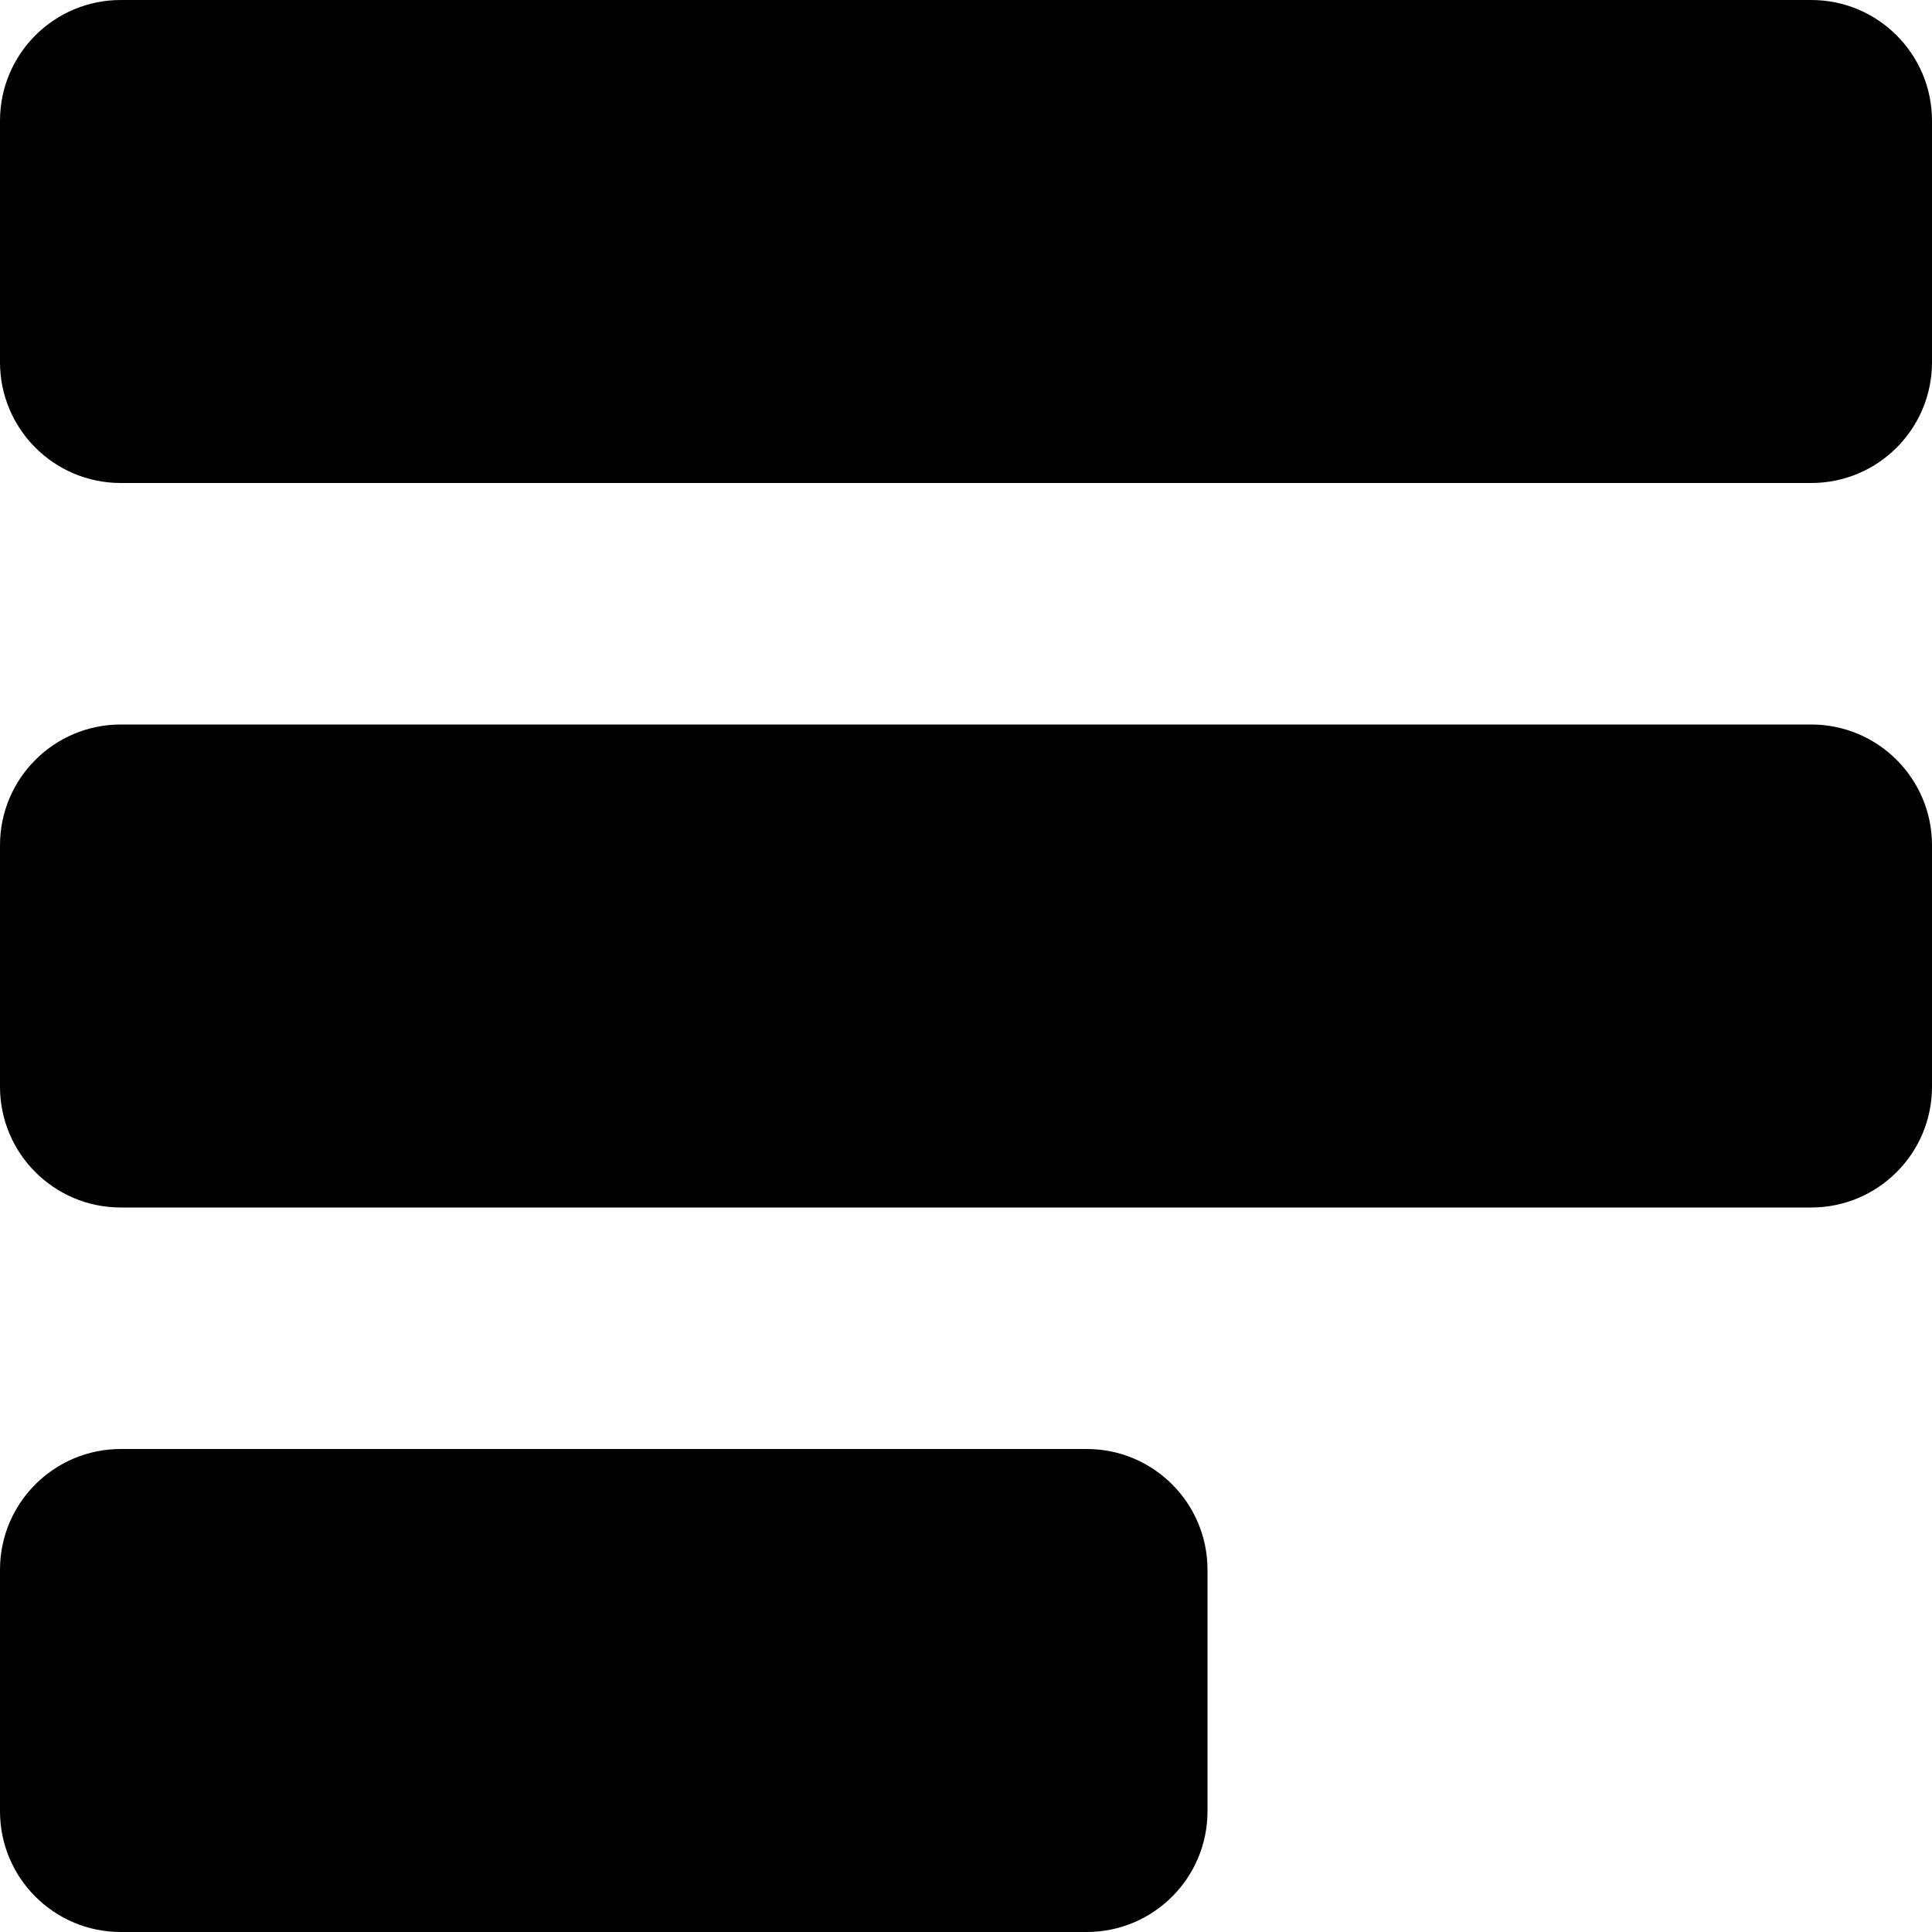
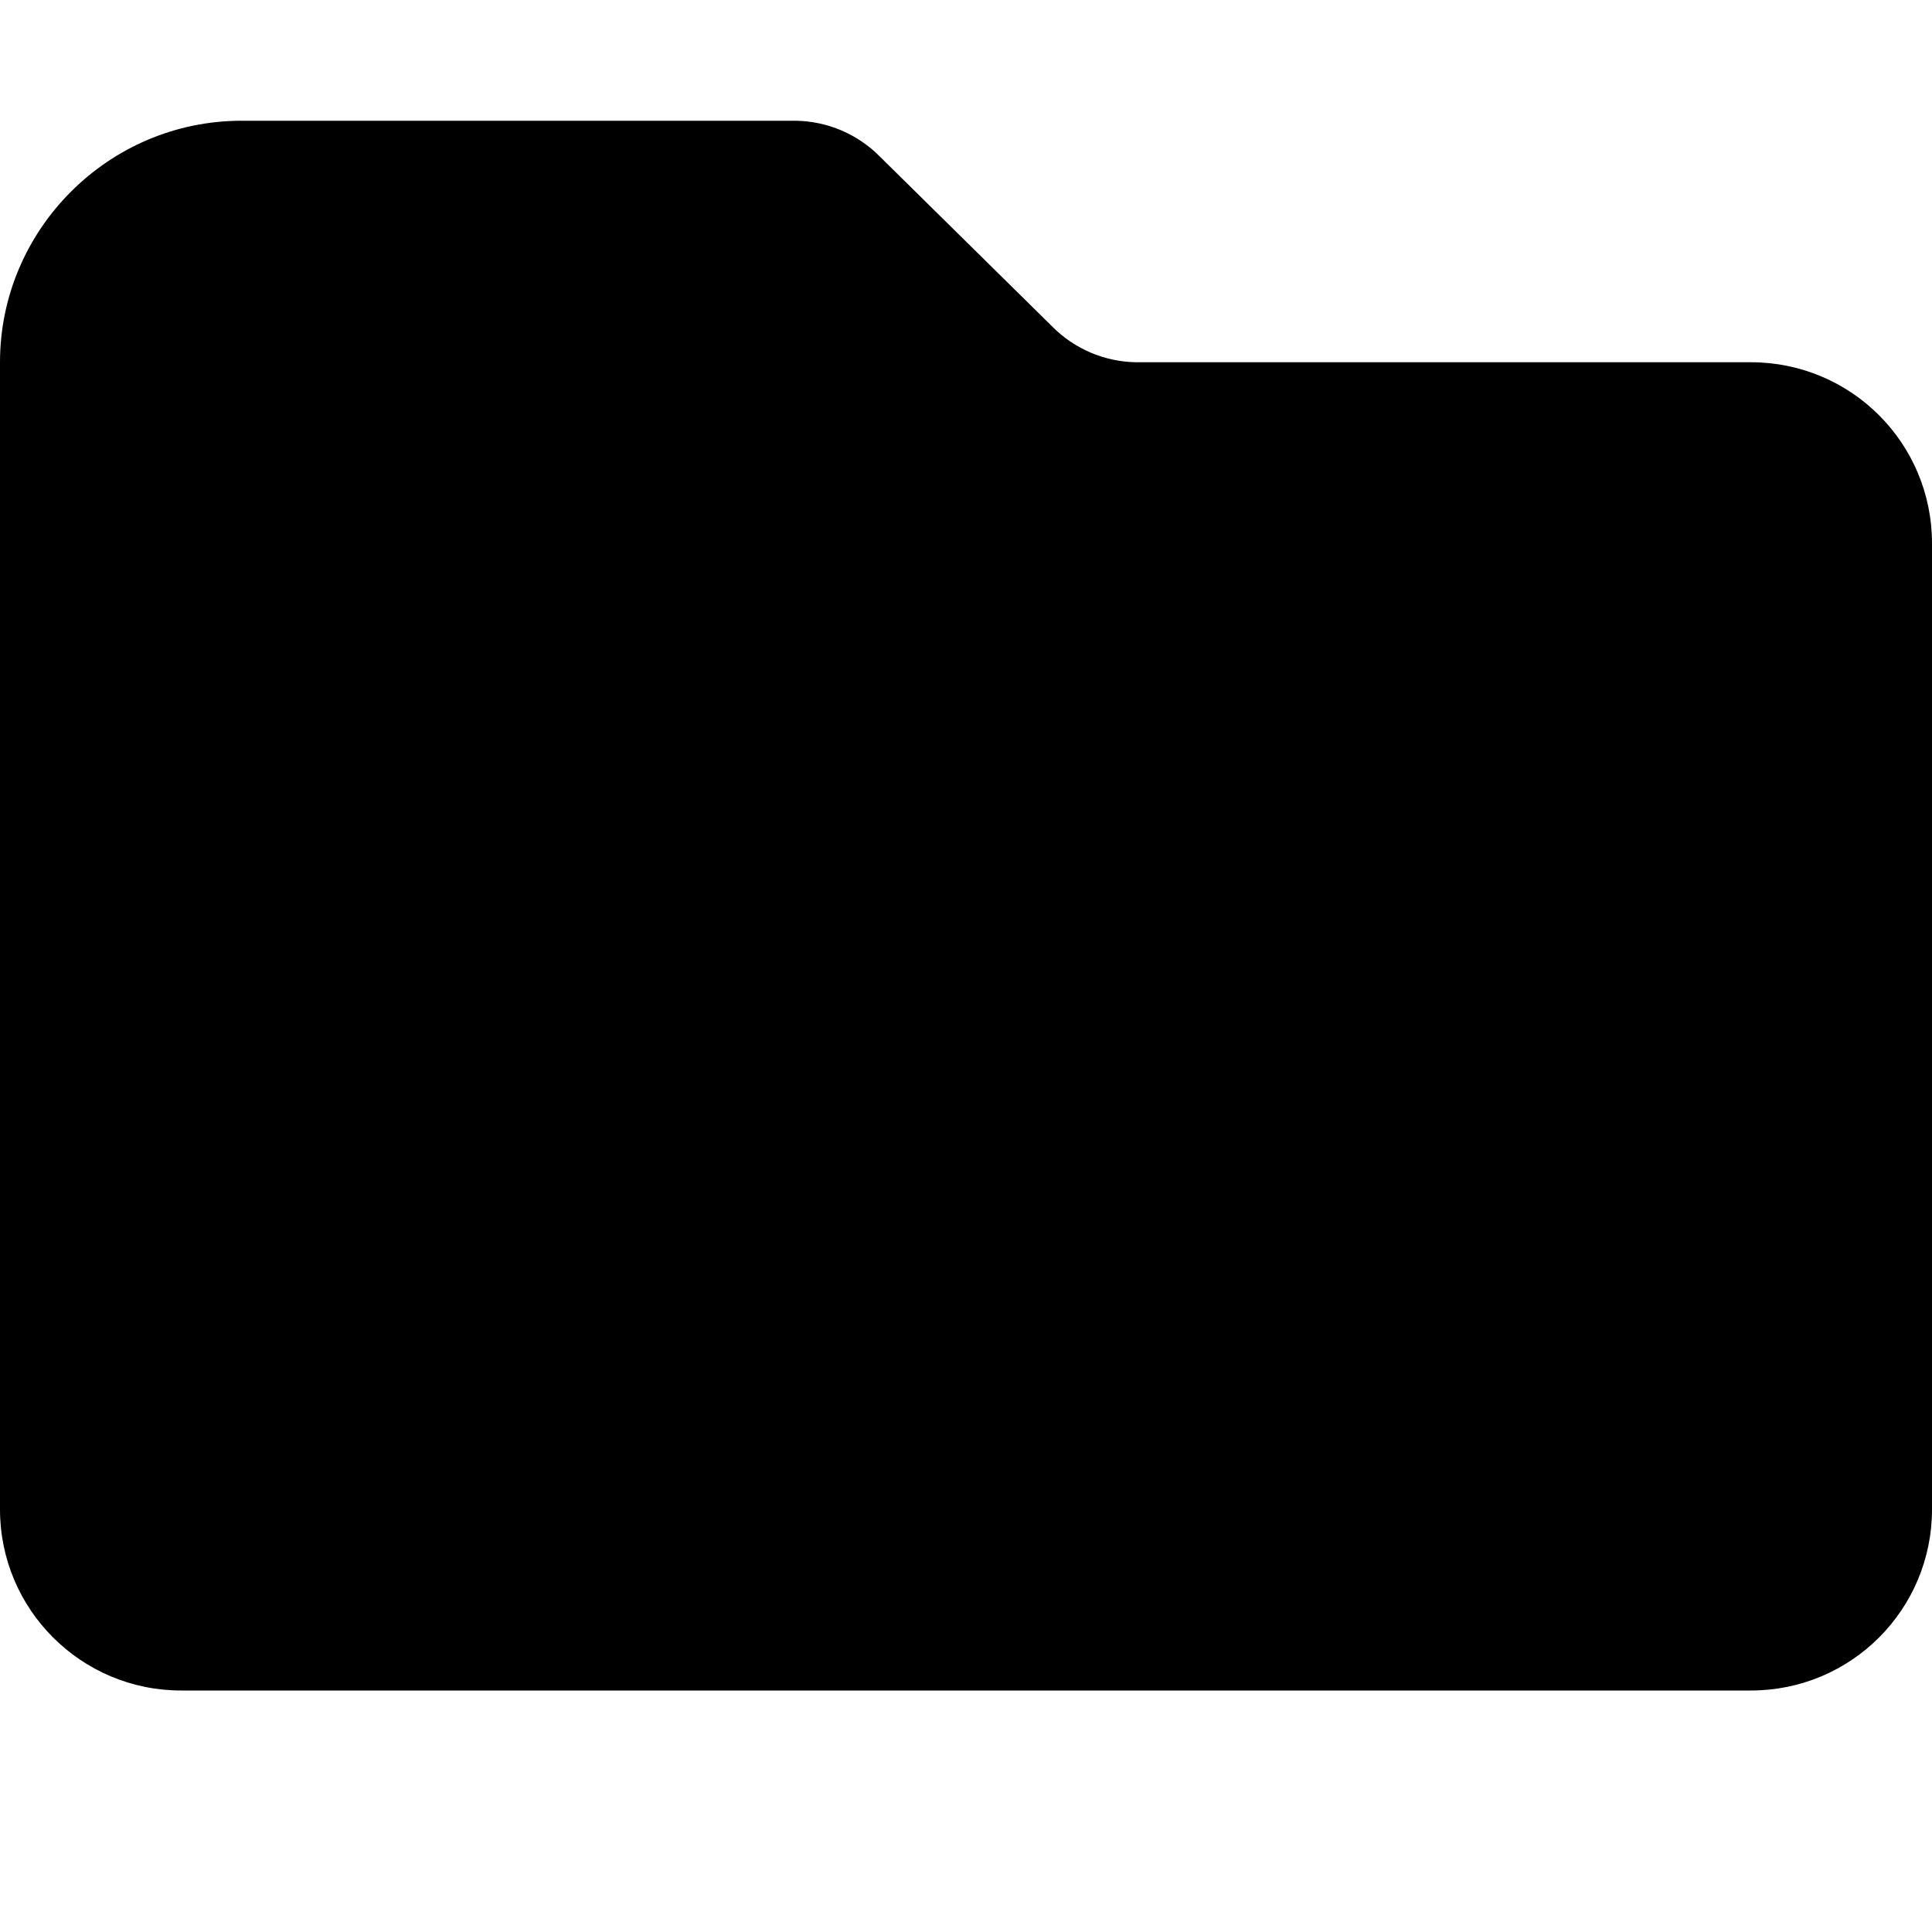
<svg xmlns="http://www.w3.org/2000/svg" id="icon_group" viewBox="0 0 16 16">
-   <path d="M0 1a1 1 0 011-1h14a1 1 0 011 1v2a1 1 0 01-1 1H1a1 1 0 01-1-1V1zM0 7a1 1 0 011-1h14a1 1 0 011 1v2a1 1 0 01-1 1H1a1 1 0 01-1-1V7zM1 12a1 1 0 00-1 1v2a1 1 0 001 1h8a1 1 0 001-1v-2a1 1 0 00-1-1H1z" />
+   <path d="M0 3c0-1.1.9-2 2-2h4.59a1 1 0 0 1 .7.3l1.42 1.4a1 1 0 0 0 .7.3h5.09c.83 0 1.5.67 1.5 1.5v8c0 .83-.67 1.5-1.5 1.5h-13A1.5 1.5 0 0 1 0 12.5V3Z" />
</svg>
